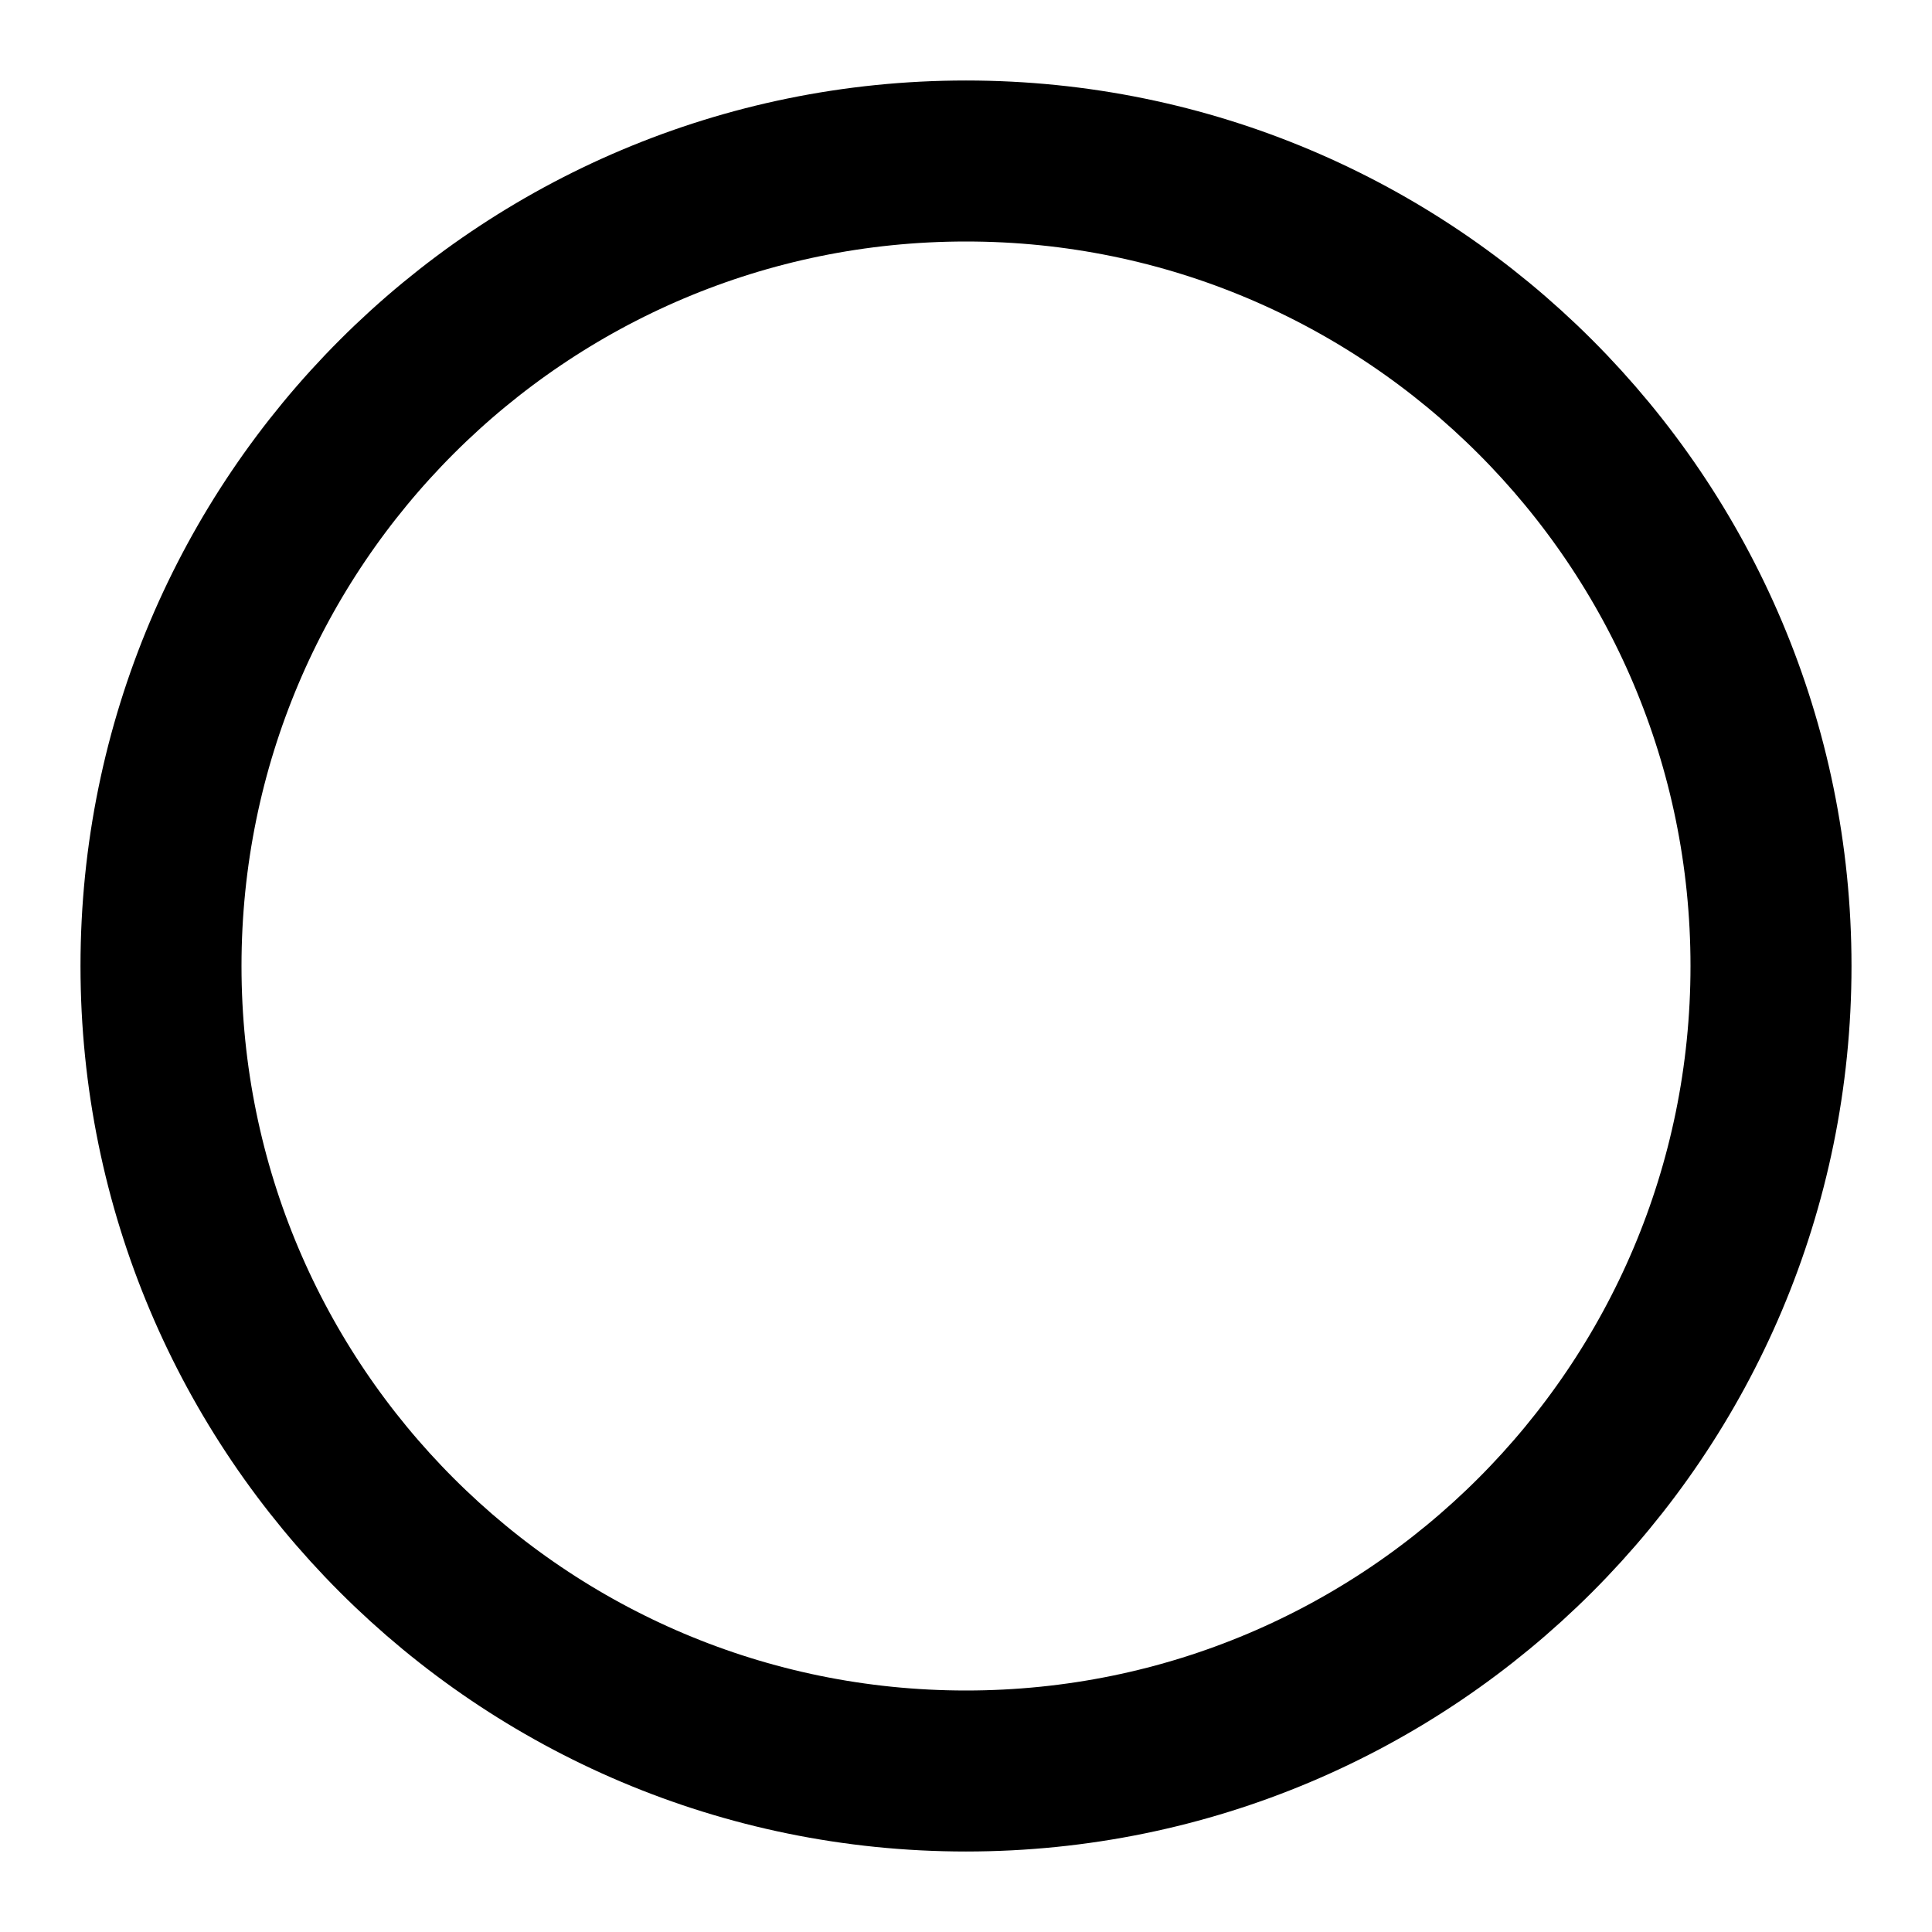
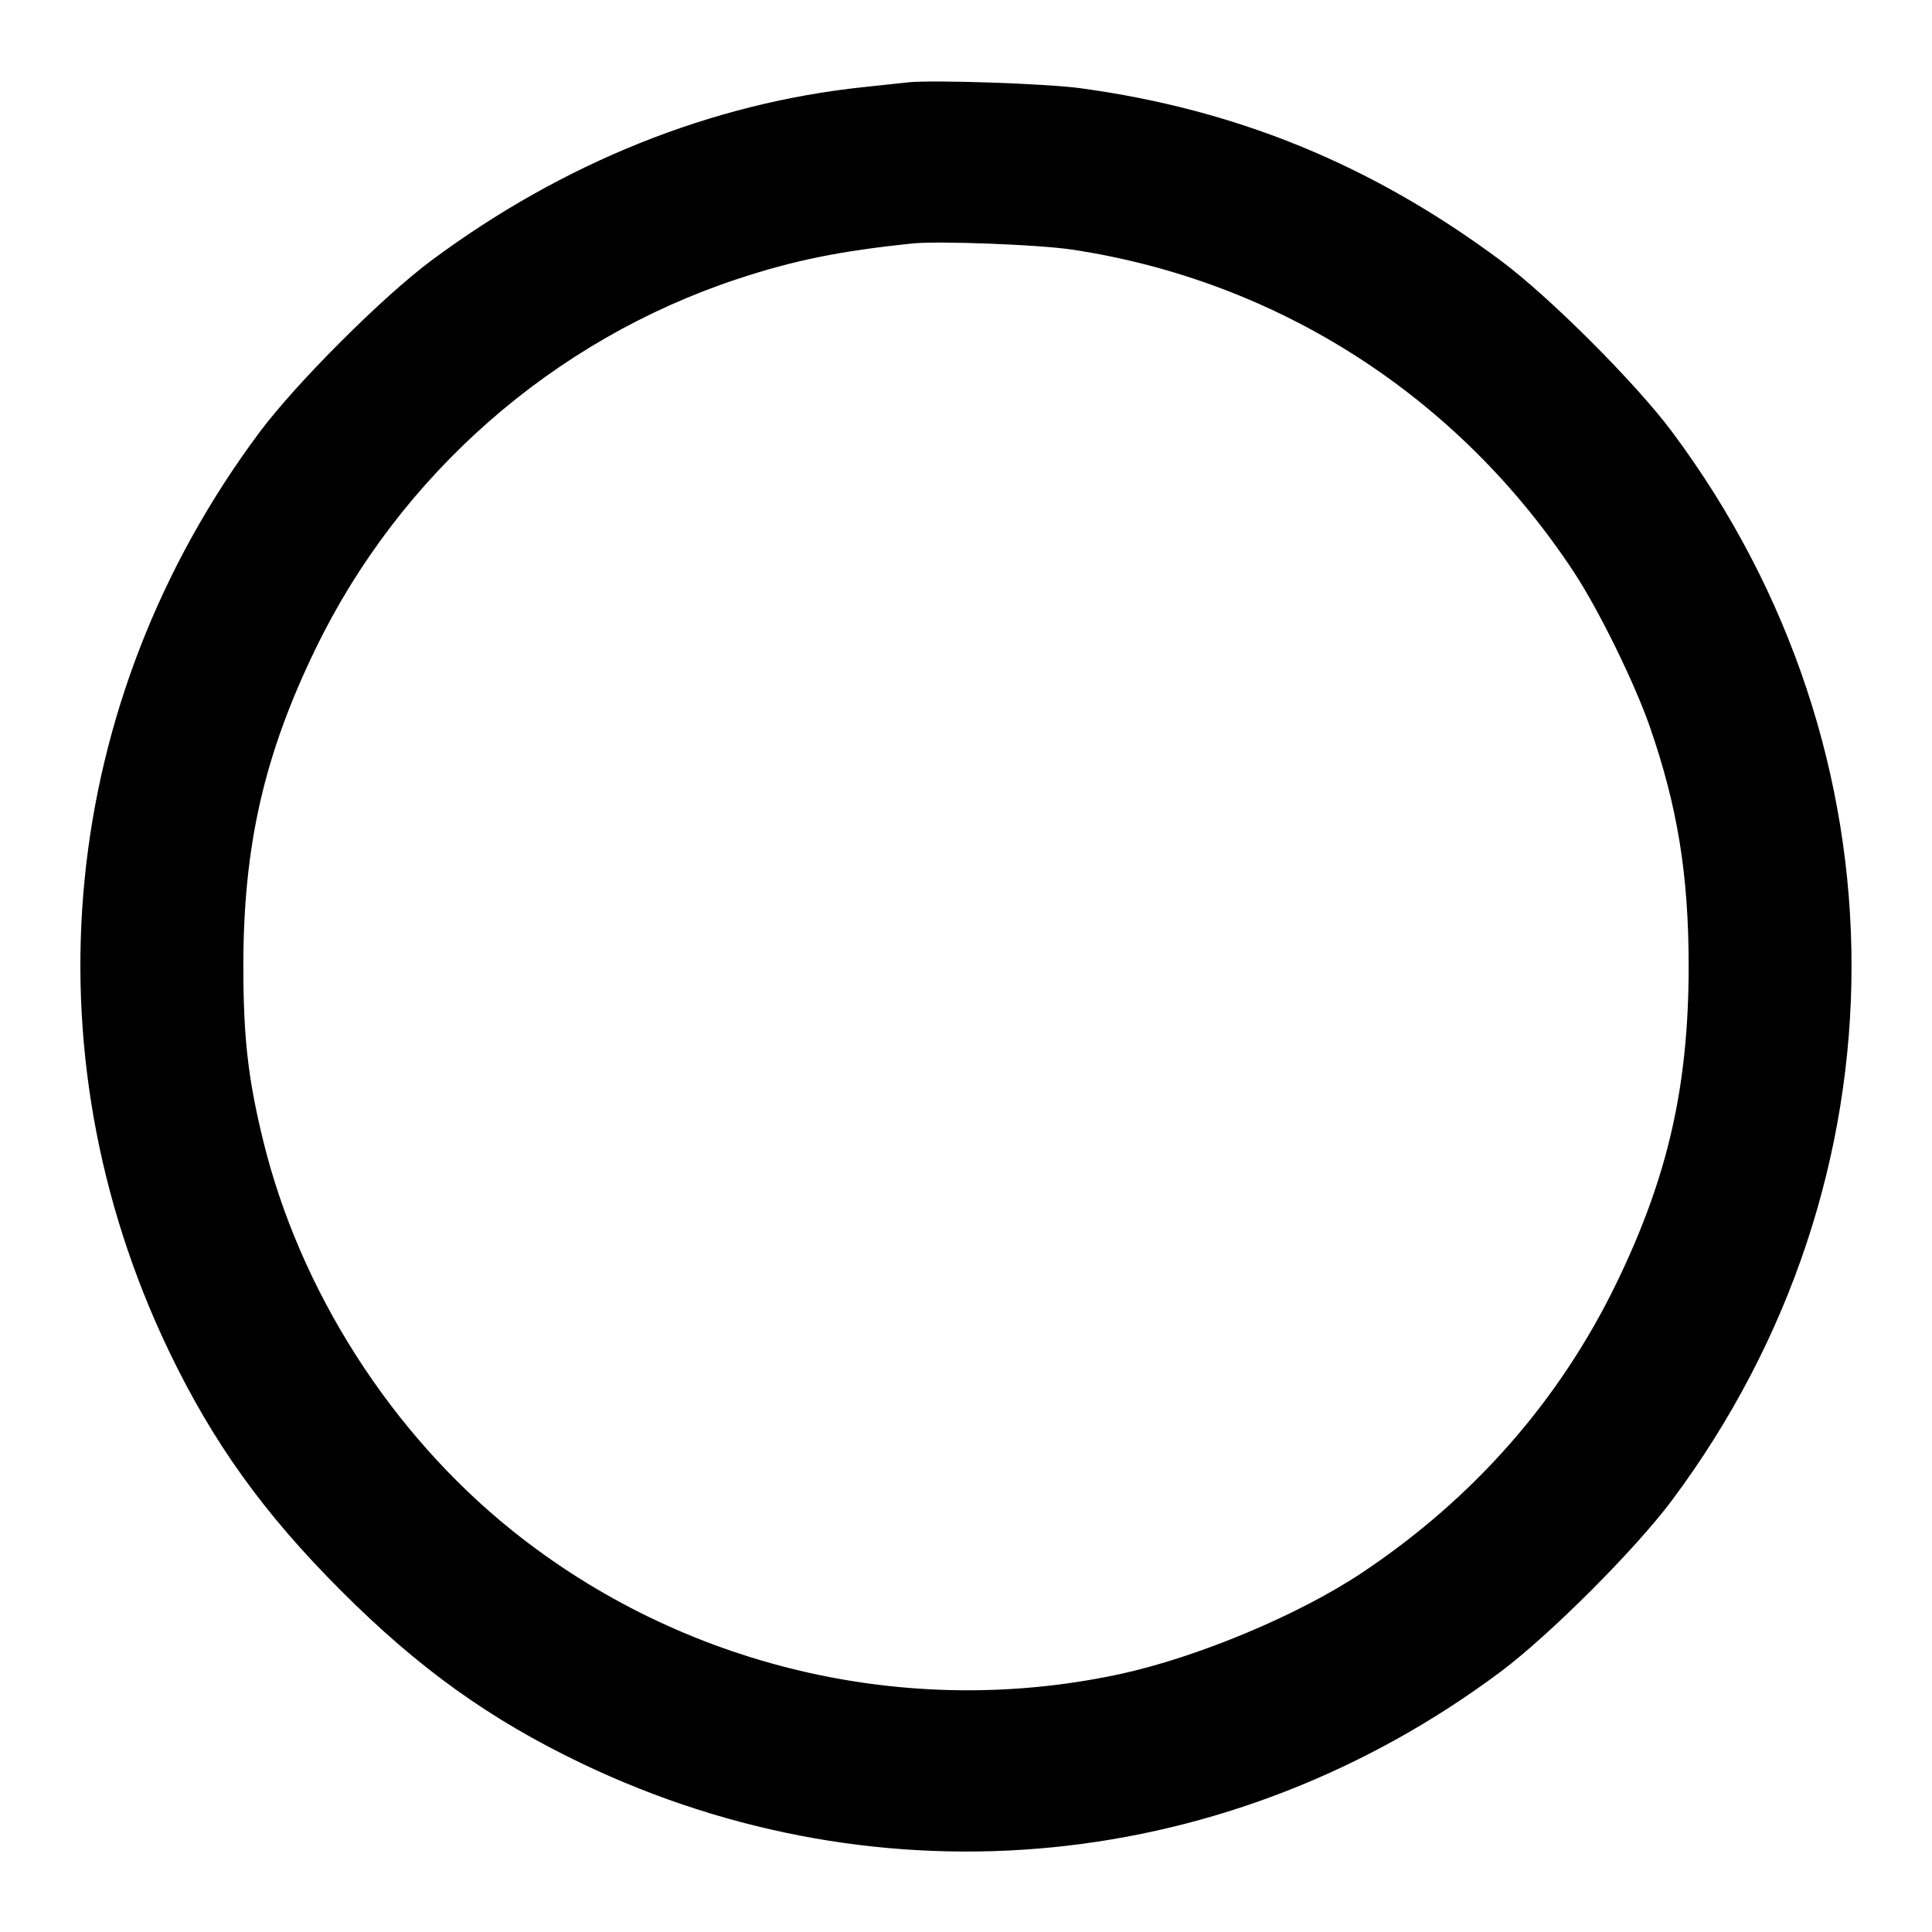
- <svg xmlns="http://www.w3.org/2000/svg" width="24" height="24" viewBox="0 0 24 24" fill="none" stroke="#000000" stroke-width="2" stroke-linecap="round" stroke-linejoin="round">
-   <circle cx="12" cy="12" r="10" />
+ <svg xmlns="http://www.w3.org/2000/svg" width="24" height="24" viewBox="0 0 24 24">
+   <path d="M11.280 1.023 C 11.203 1.032,10.951 1.059,10.720 1.083 C 8.832 1.283,6.991 2.023,5.360 3.235 C 4.751 3.688,3.684 4.755,3.226 5.367 C 0.728 8.714,0.301 13.032,2.097 16.780 C 2.643 17.918,3.276 18.801,4.238 19.762 C 5.199 20.724,6.082 21.357,7.220 21.903 C 10.967 23.699,15.288 23.270,18.637 20.770 C 19.246 20.316,20.316 19.246,20.770 18.637 C 23.744 14.652,23.744 9.348,20.770 5.363 C 20.316 4.755,19.247 3.686,18.640 3.235 C 17.045 2.049,15.365 1.360,13.423 1.096 C 13.000 1.038,11.574 0.990,11.280 1.023 M13.320 3.101 C 15.883 3.488,18.124 4.931,19.560 7.120 C 19.863 7.583,20.303 8.479,20.492 9.020 C 20.838 10.013,20.977 10.865,20.977 12.000 C 20.977 13.493,20.720 14.621,20.080 15.940 C 19.375 17.394,18.311 18.607,16.927 19.532 C 16.138 20.060,14.876 20.588,13.908 20.797 C 11.266 21.366,8.479 20.708,6.370 19.019 C 4.857 17.807,3.722 16.029,3.267 14.160 C 3.081 13.397,3.023 12.888,3.023 12.000 C 3.023 10.507,3.280 9.379,3.920 8.060 C 4.971 5.891,6.877 4.221,9.160 3.466 C 9.865 3.233,10.432 3.118,11.340 3.024 C 11.662 2.991,12.911 3.039,13.320 3.101 " stroke="none" fill="black" fill-rule="evenodd" />
</svg>
